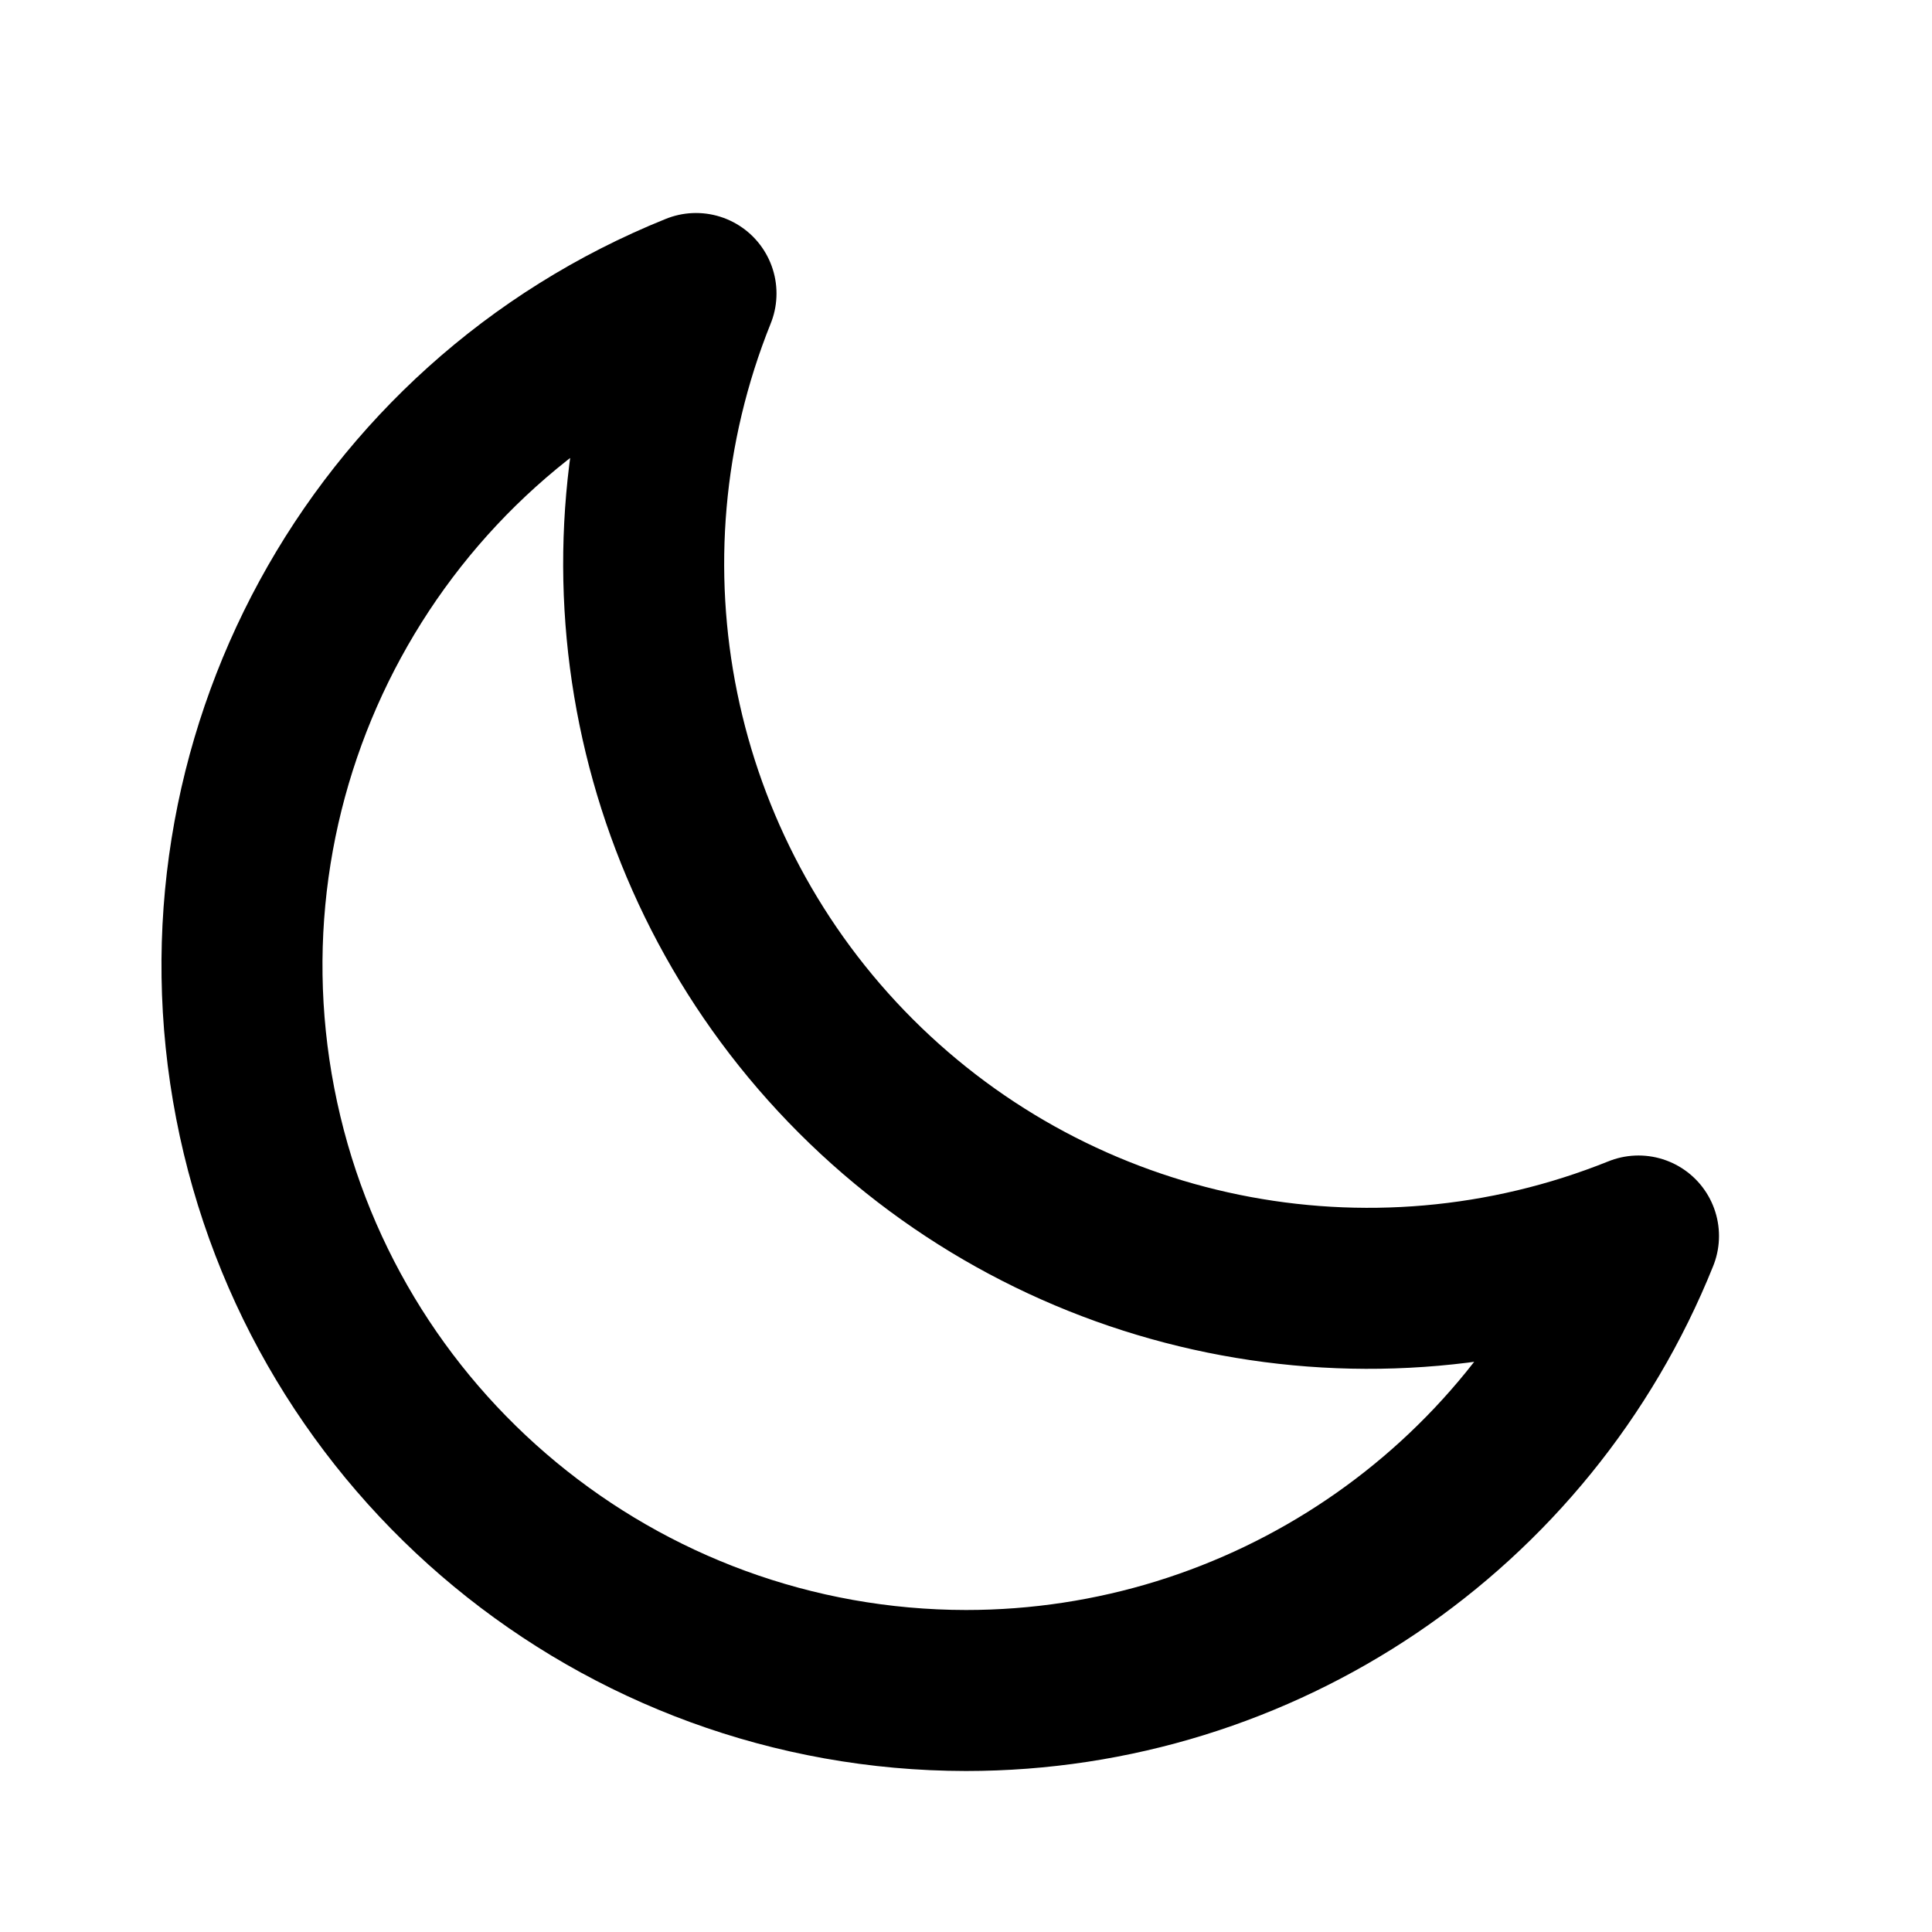
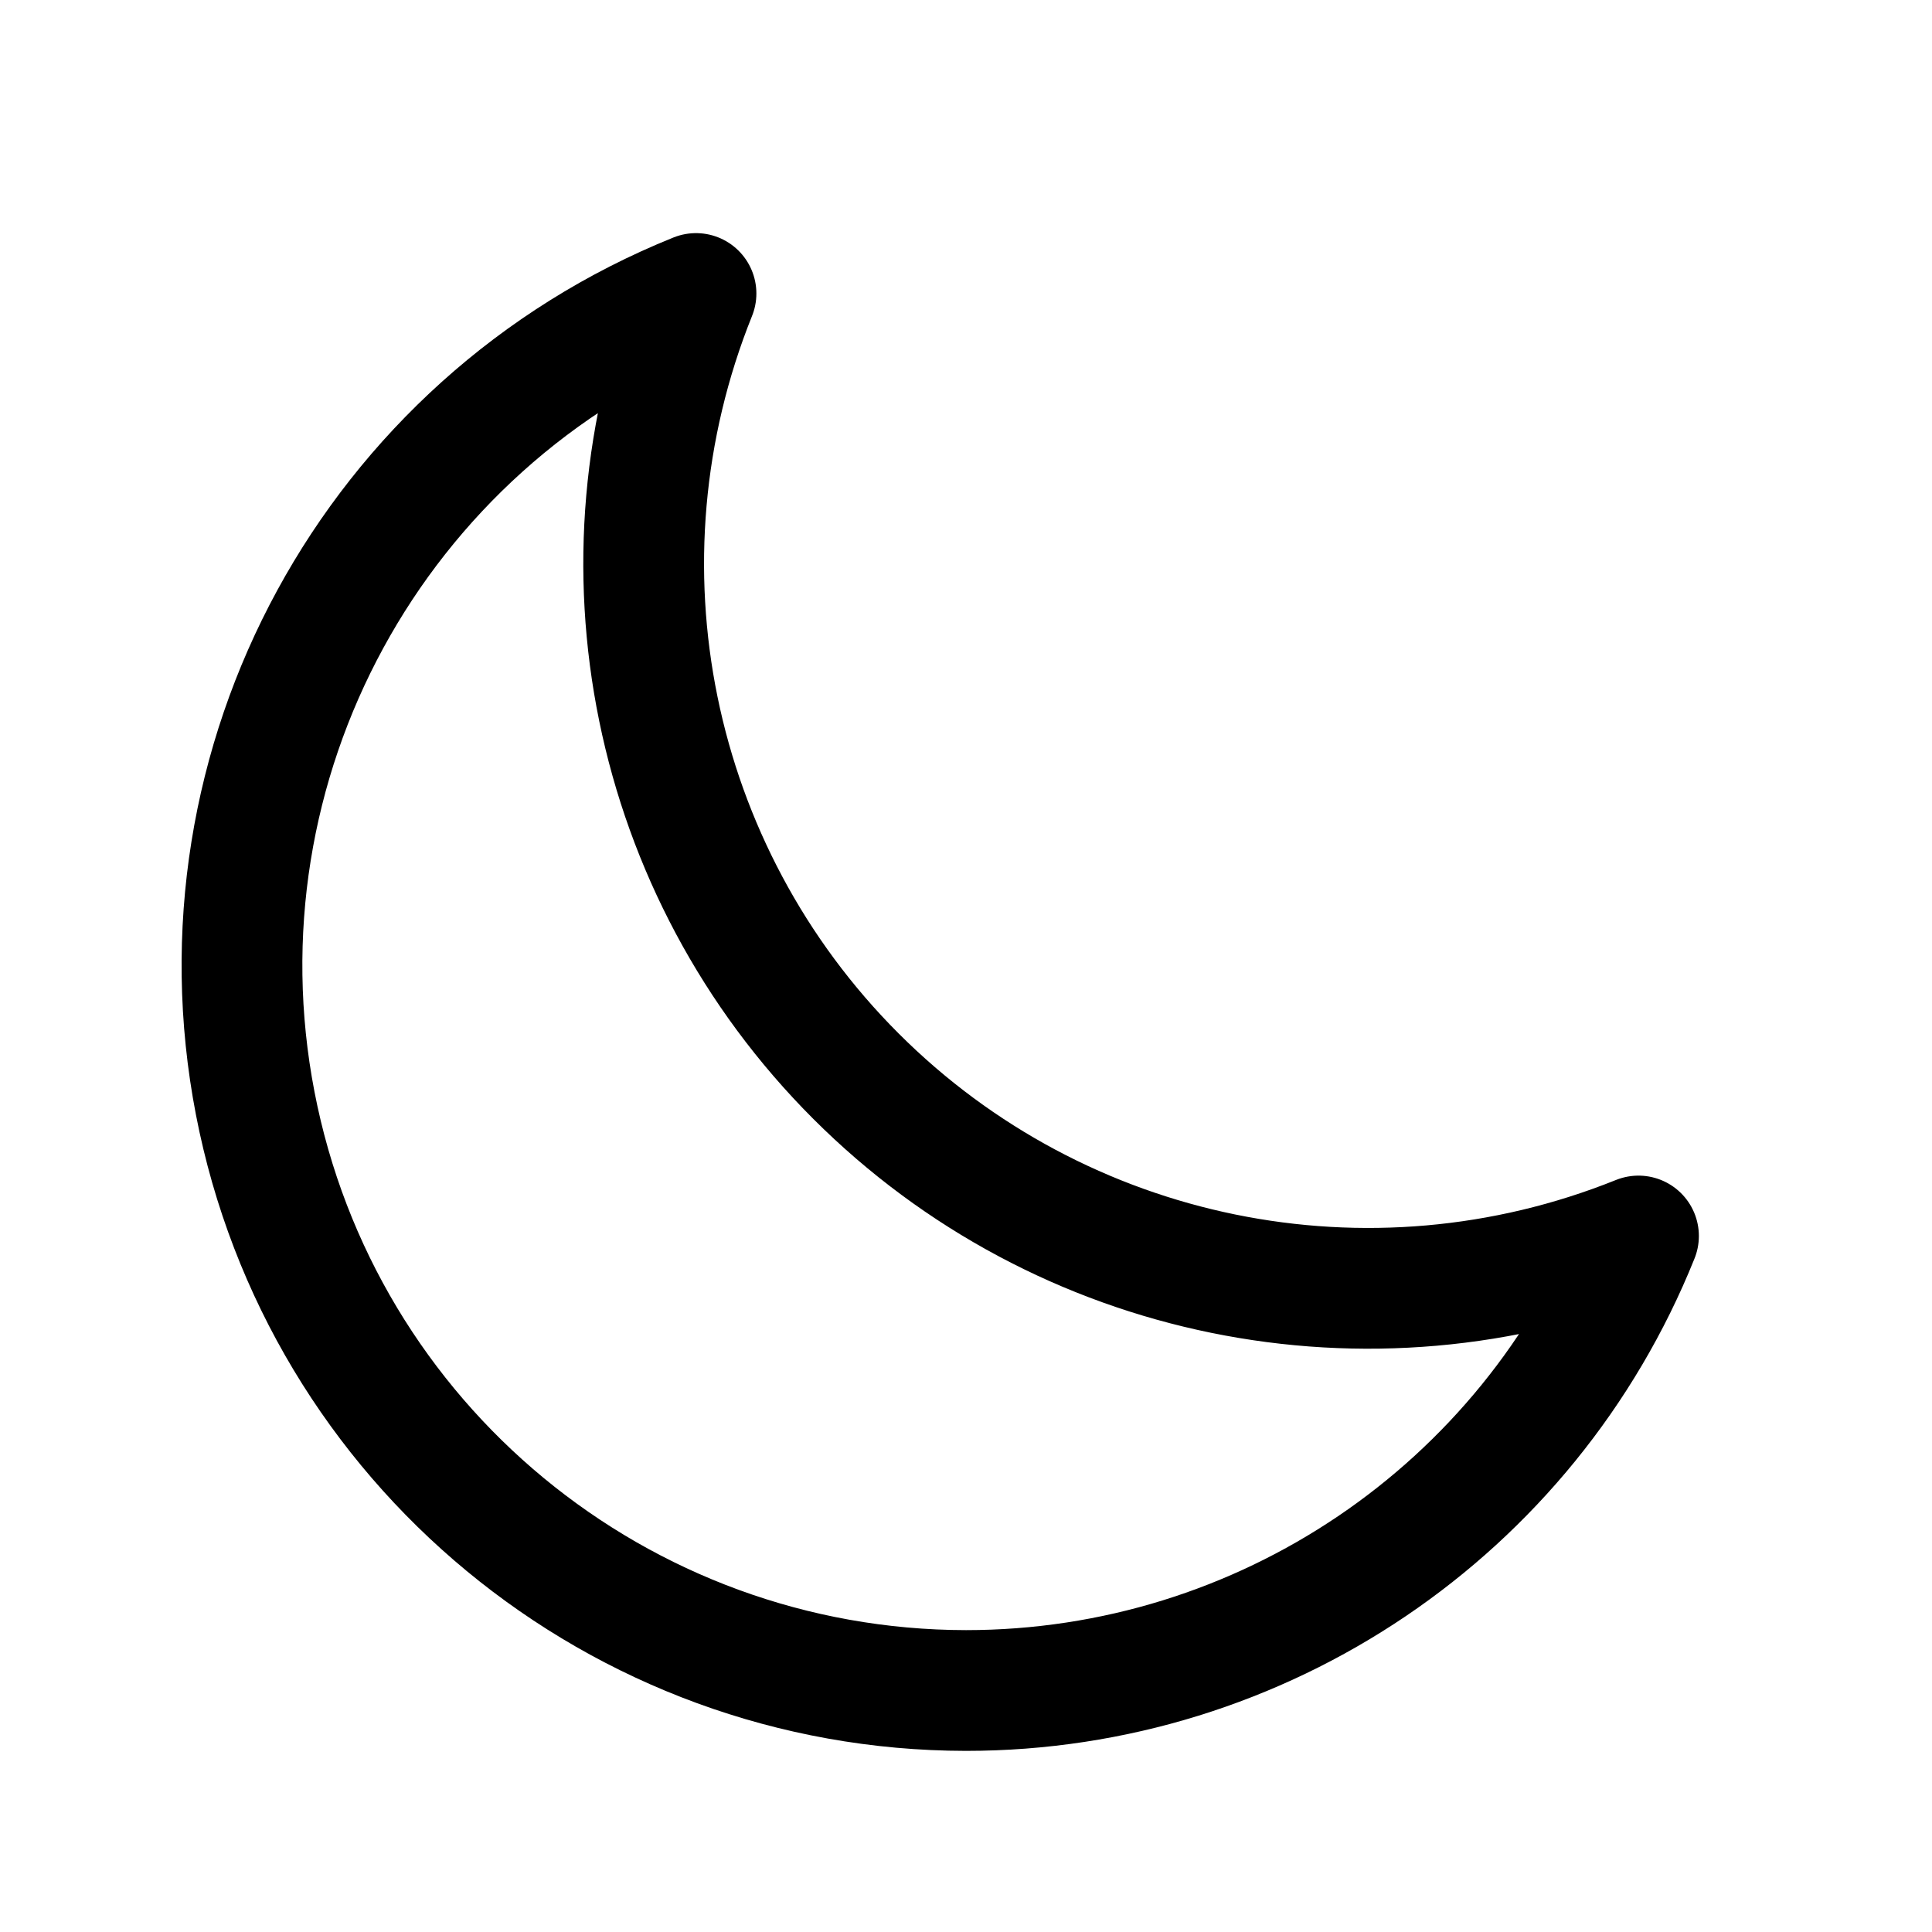
- <svg xmlns="http://www.w3.org/2000/svg" class="h-6 w-6" fill="none" viewBox="0 0 24 24" stroke="currentColor">
-   <path stroke-linecap="round" stroke-linejoin="round" stroke-width="2" d="M20.354 15.354A9 9 0 018.646 3.646 9.003 9.003 0 0012 21a9.003 9.003 0 008.354-5.646z" />
+ <svg xmlns="http://www.w3.org/2000/svg" fill="none" viewBox="0 0 24 24" stroke="currentColor">
+   <path stroke-linecap="round" stroke-linejoin="round" stroke-width="1.5" d="M20.354 15.354A9 9 0 018.646 3.646 9.003 9.003 0 0012 21a9.003 9.003 0 008.354-5.646z" />
</svg>
